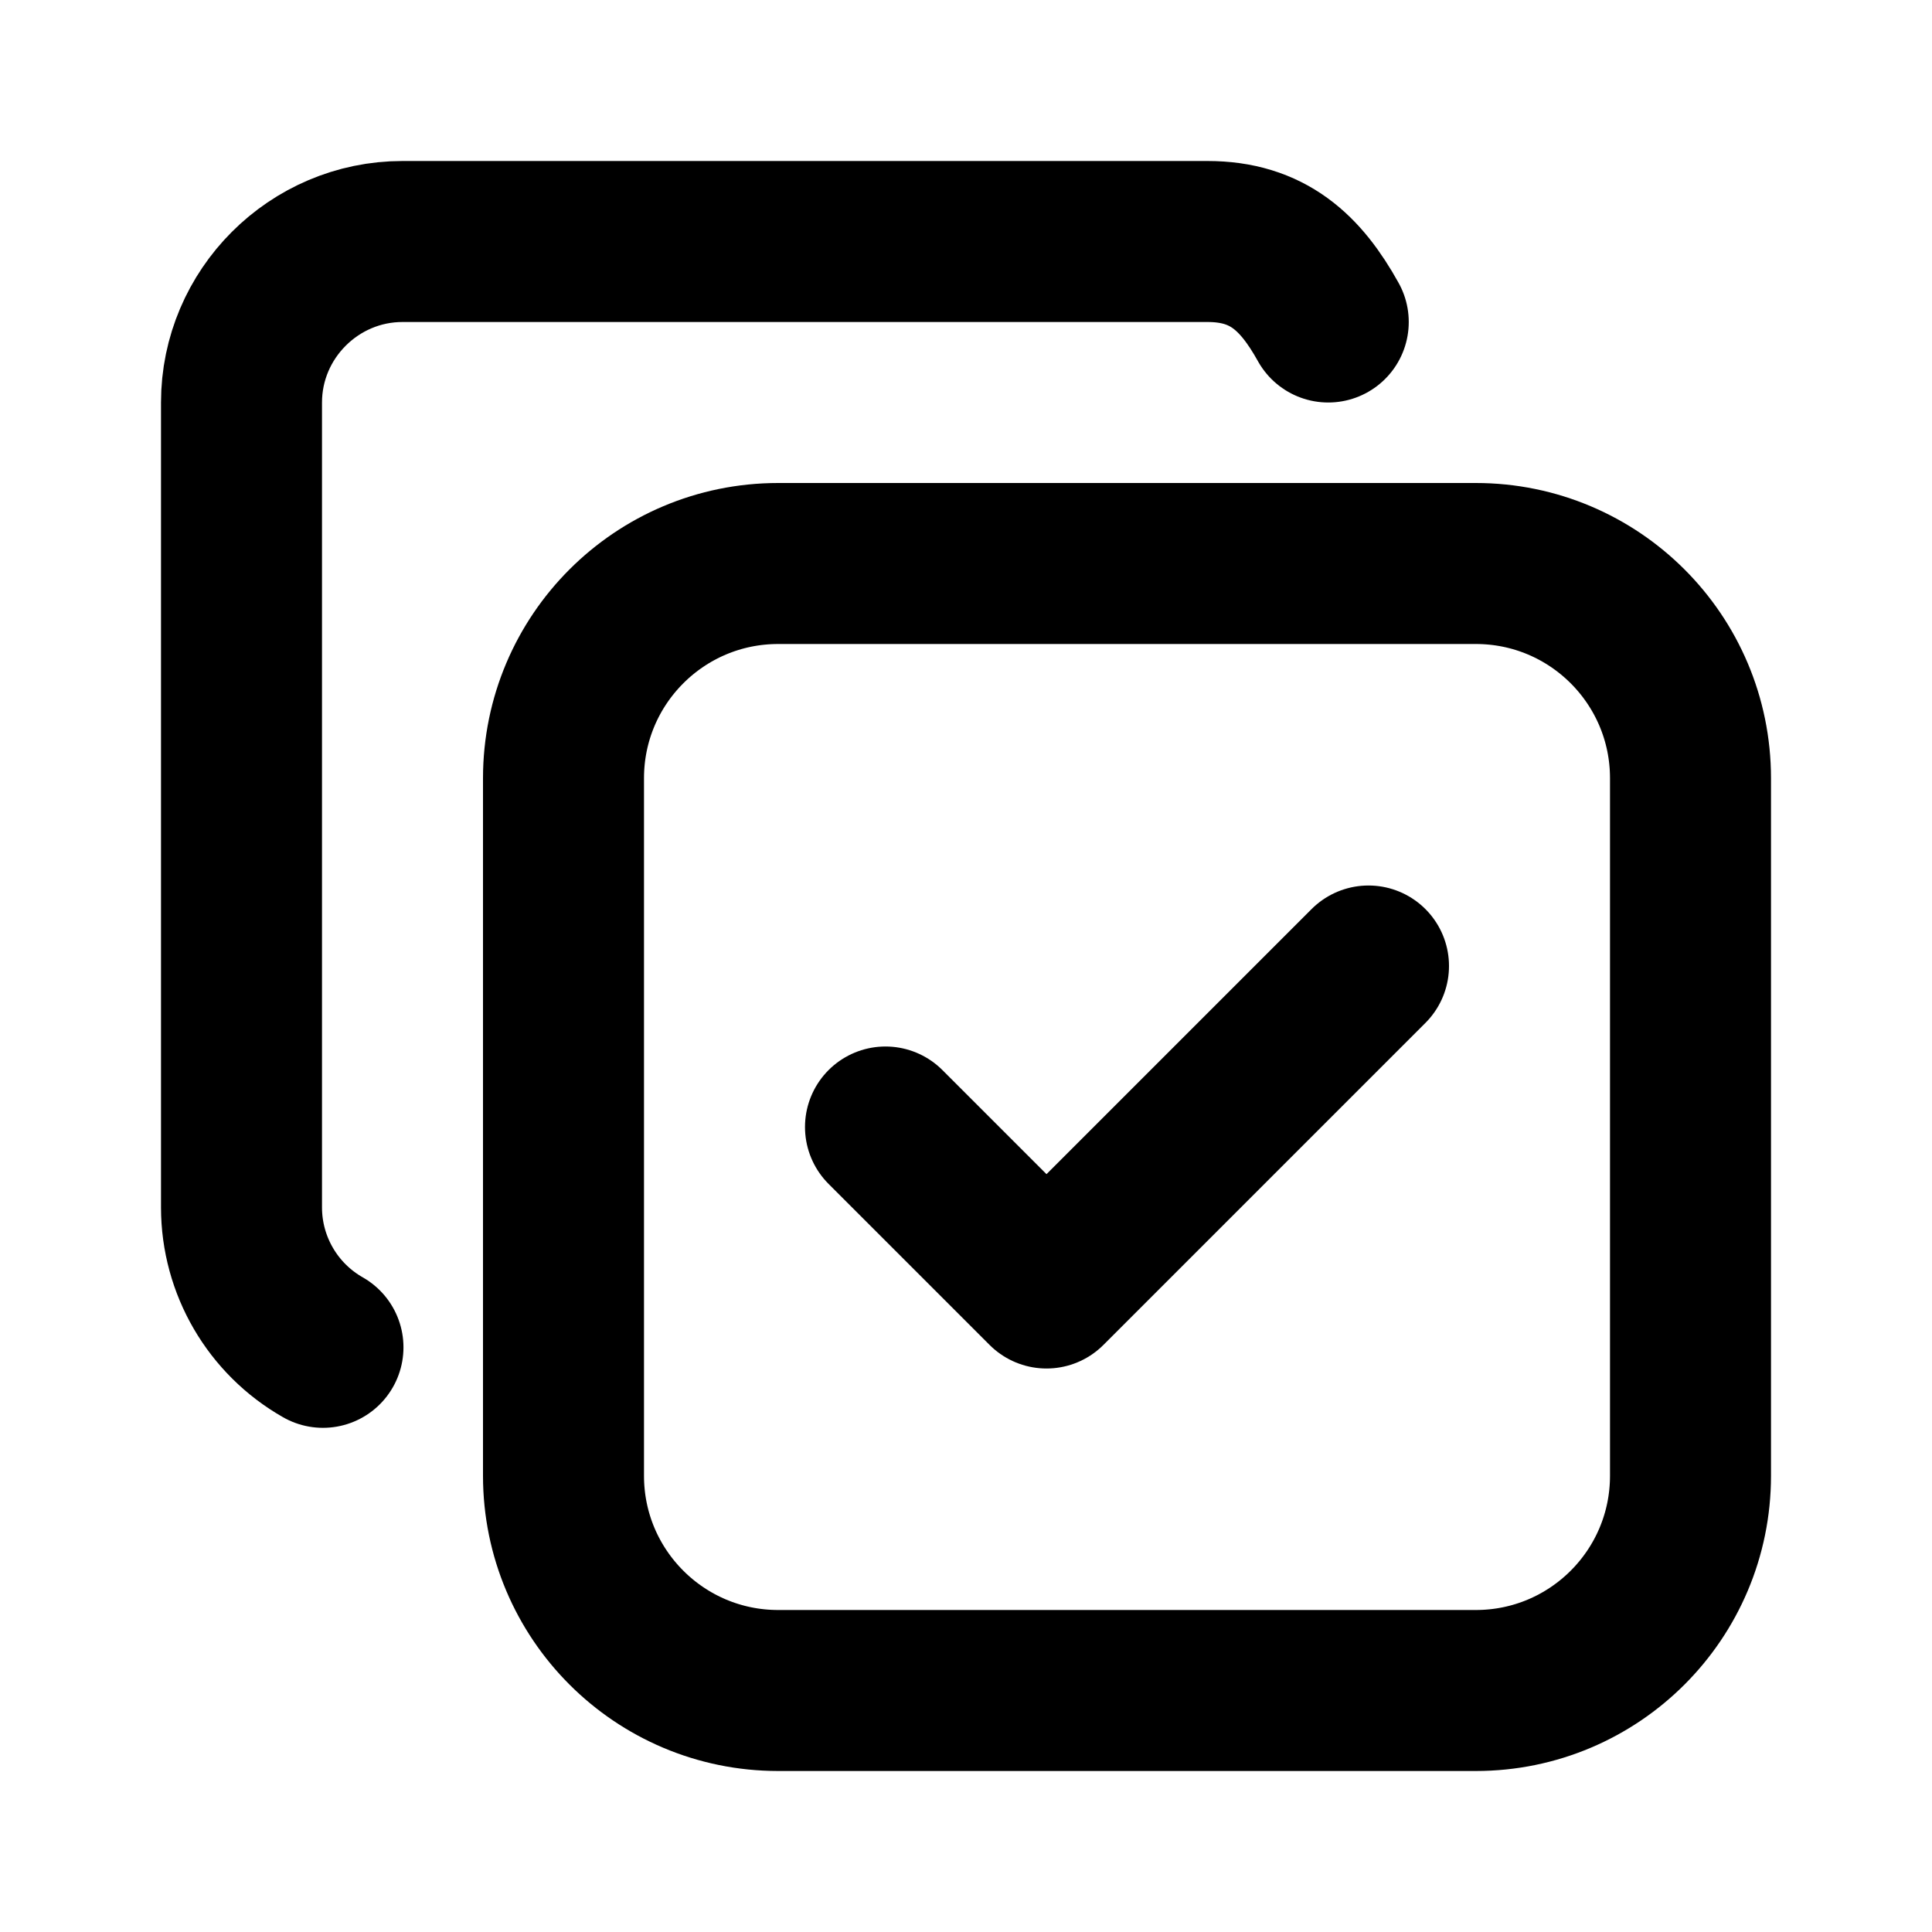
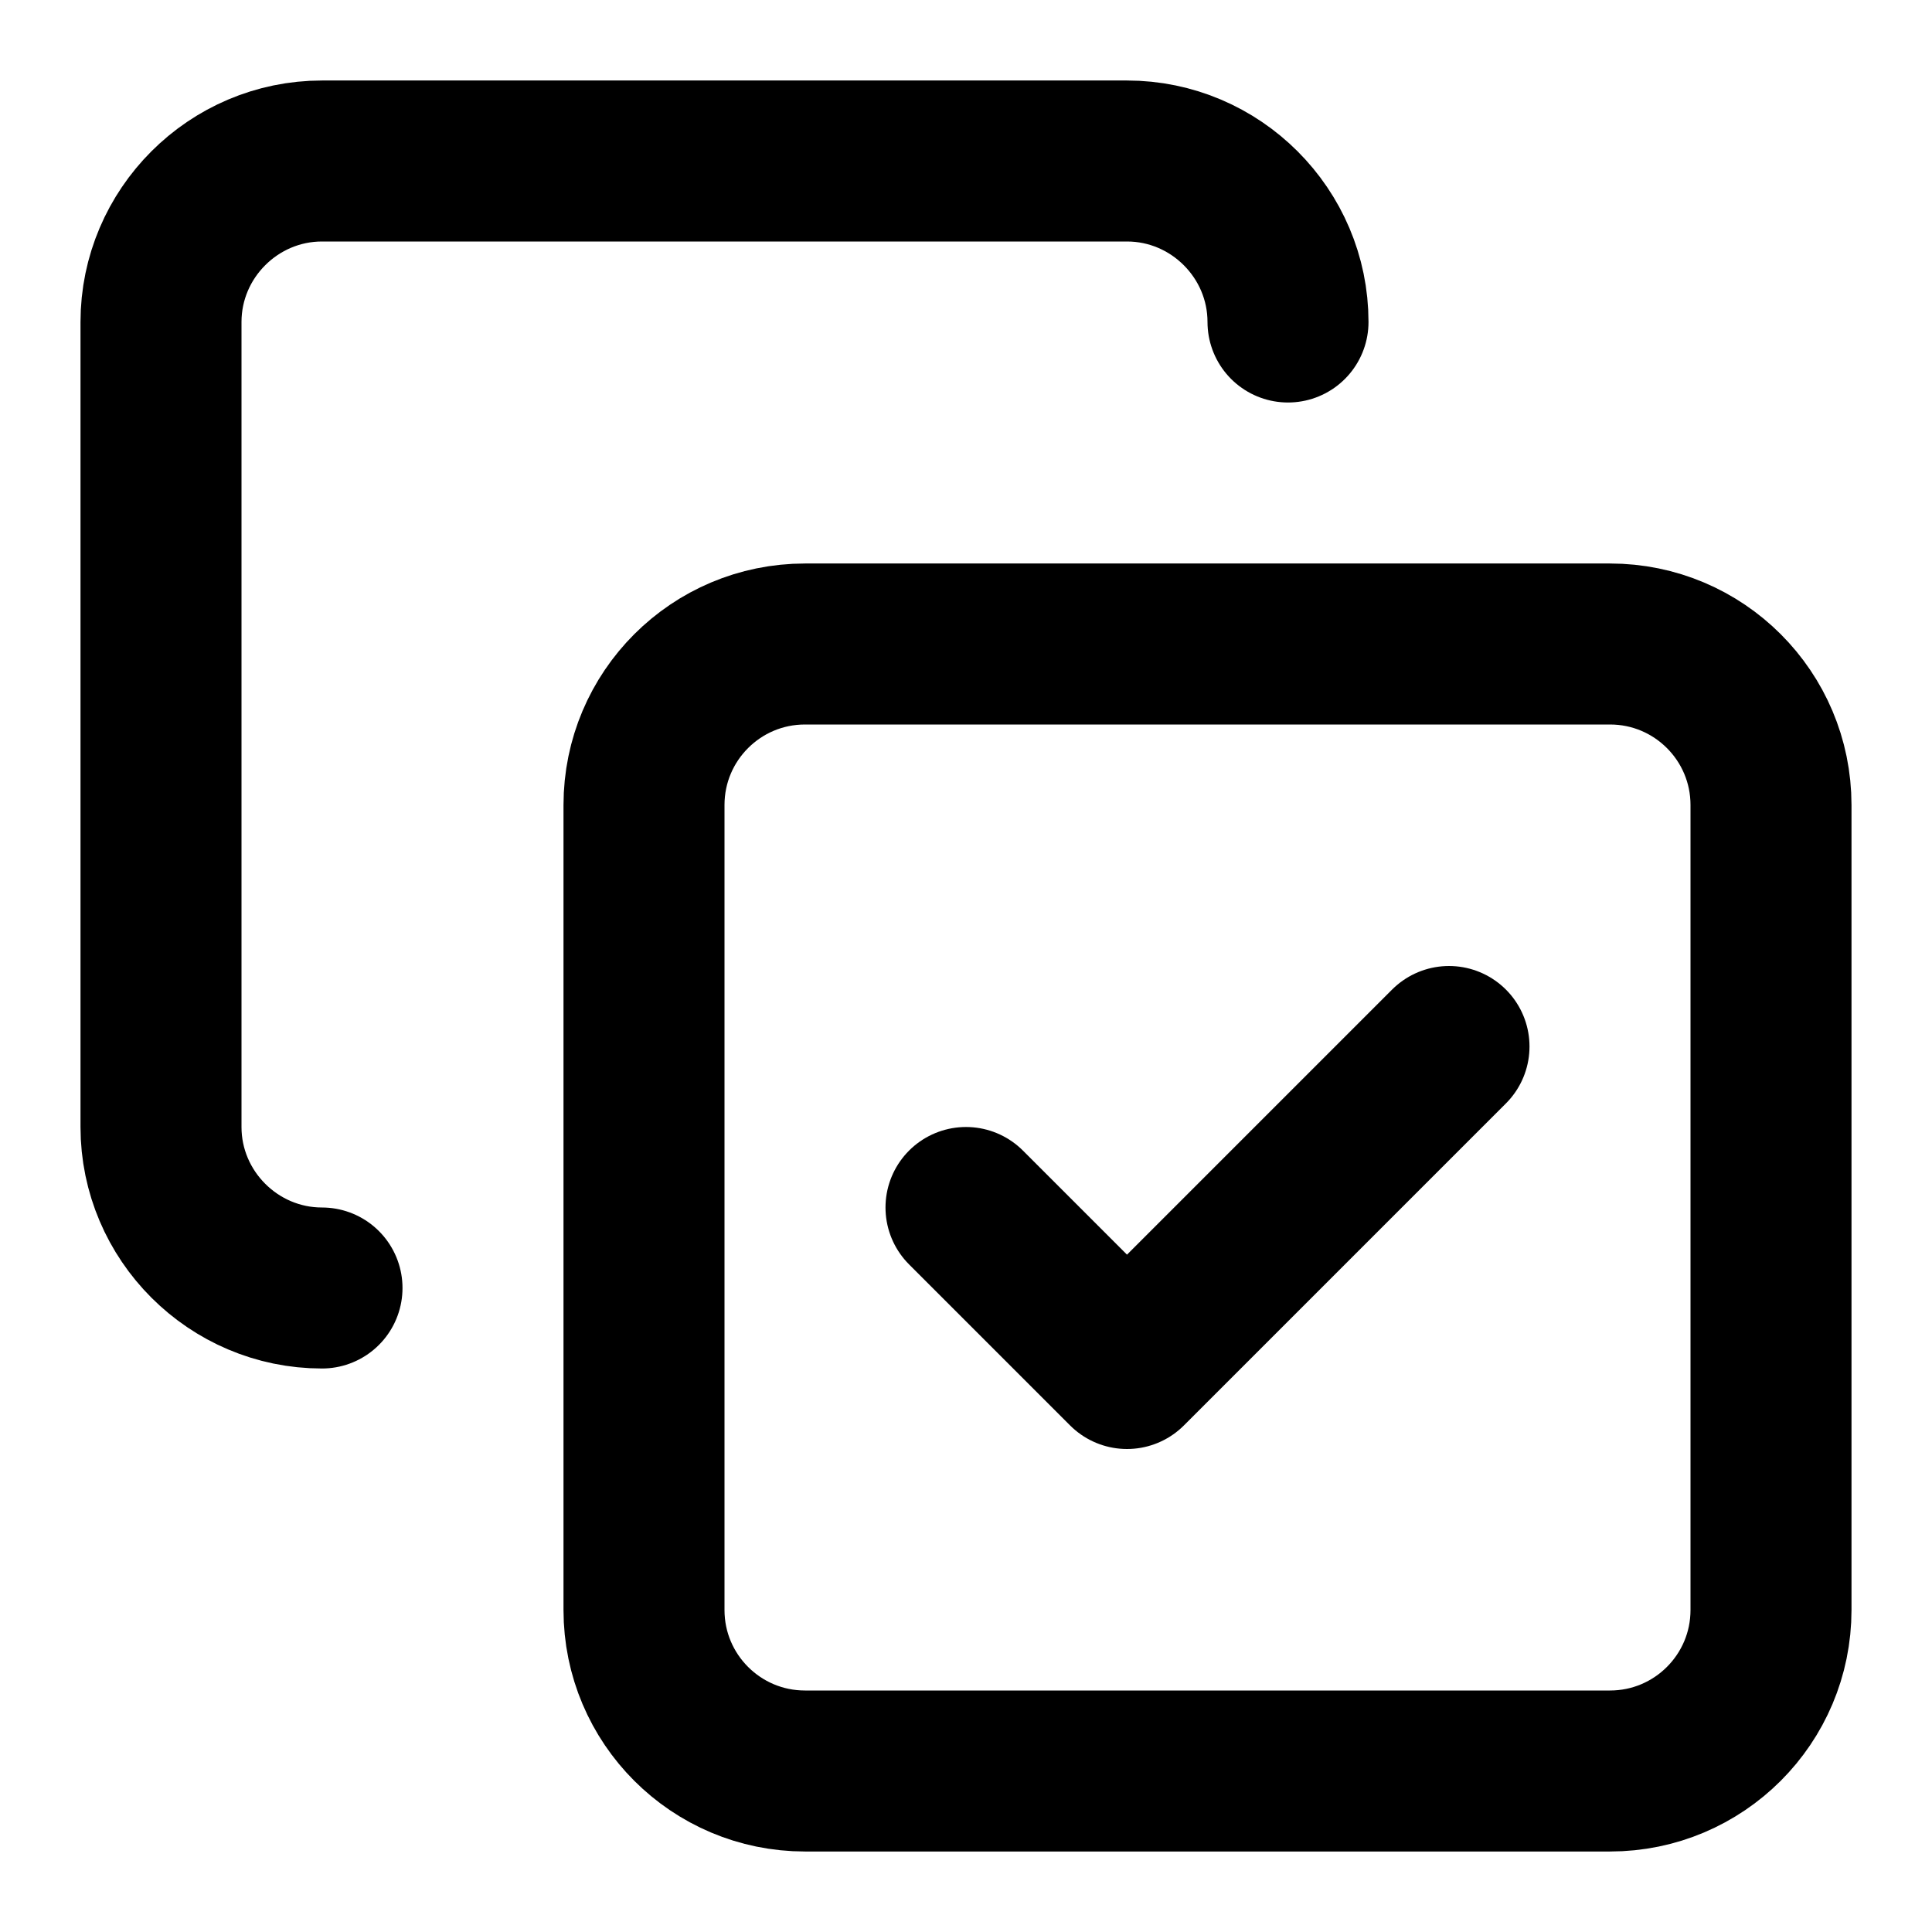
<svg xmlns="http://www.w3.org/2000/svg" width="24" height="24" viewBox="0 0 24 24" fill="none" stroke="currentColor" stroke-width="2" stroke-linecap="round" stroke-linejoin="round">
-   <path d="M7 9.667a2.667 2.667 0 0 1 2.667 -2.667h8.666a2.667 2.667 0 0 1 2.667 2.667v8.666a2.667 2.667 0 0 1 -2.667 2.667h-8.666a2.667 2.667 0 0 1 -2.667 -2.667l0 -8.666" />
-   <path d="M4.012 16.737a2 2 0 0 1 -1.012 -1.737v-10c0 -1.1 .9 -2 2 -2h10c.75 0 1.158 .385 1.5 1" />
-   <path d="M11 14l2 2l4 -4" />
+   <path d="m12 15 2 2 4-4" />
+   <rect width="14" height="14" x="8" y="8" rx="2" ry="2" />
+   <path d="M4 16c-1.1 0-2-.9-2-2V4c0-1.1.9-2 2-2h10c1.1 0 2 .9 2 2" />
</svg>
